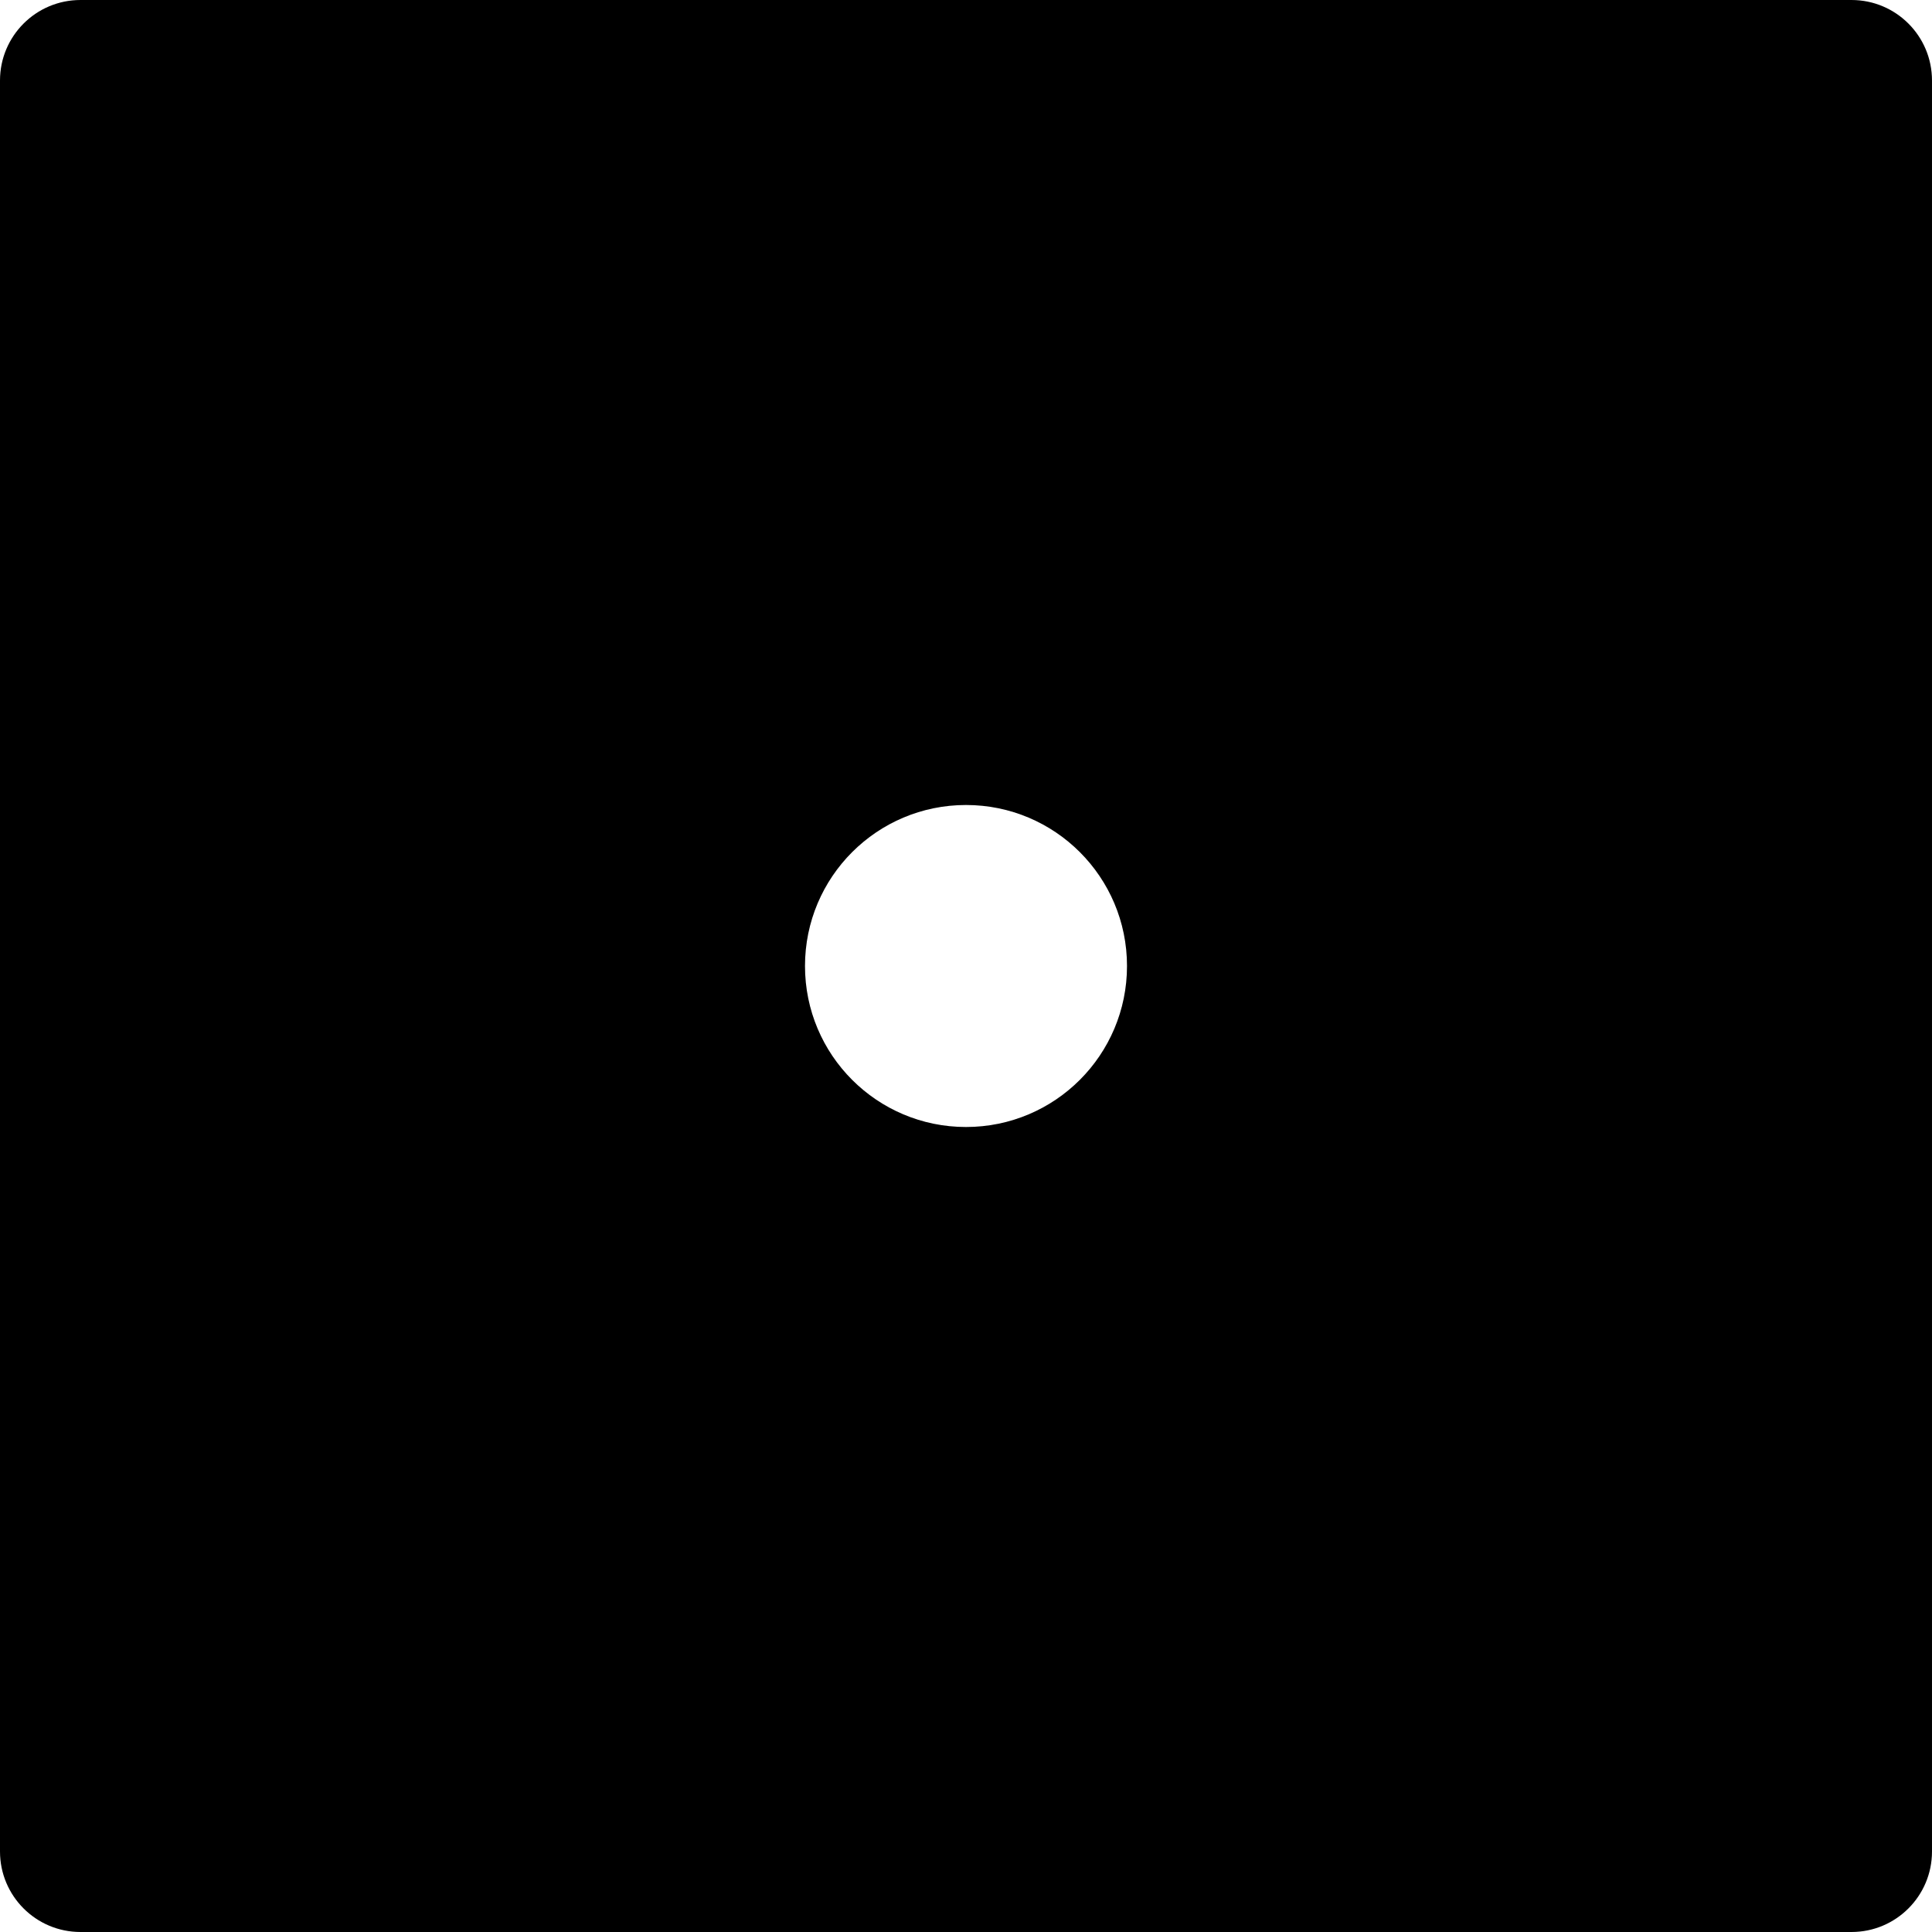
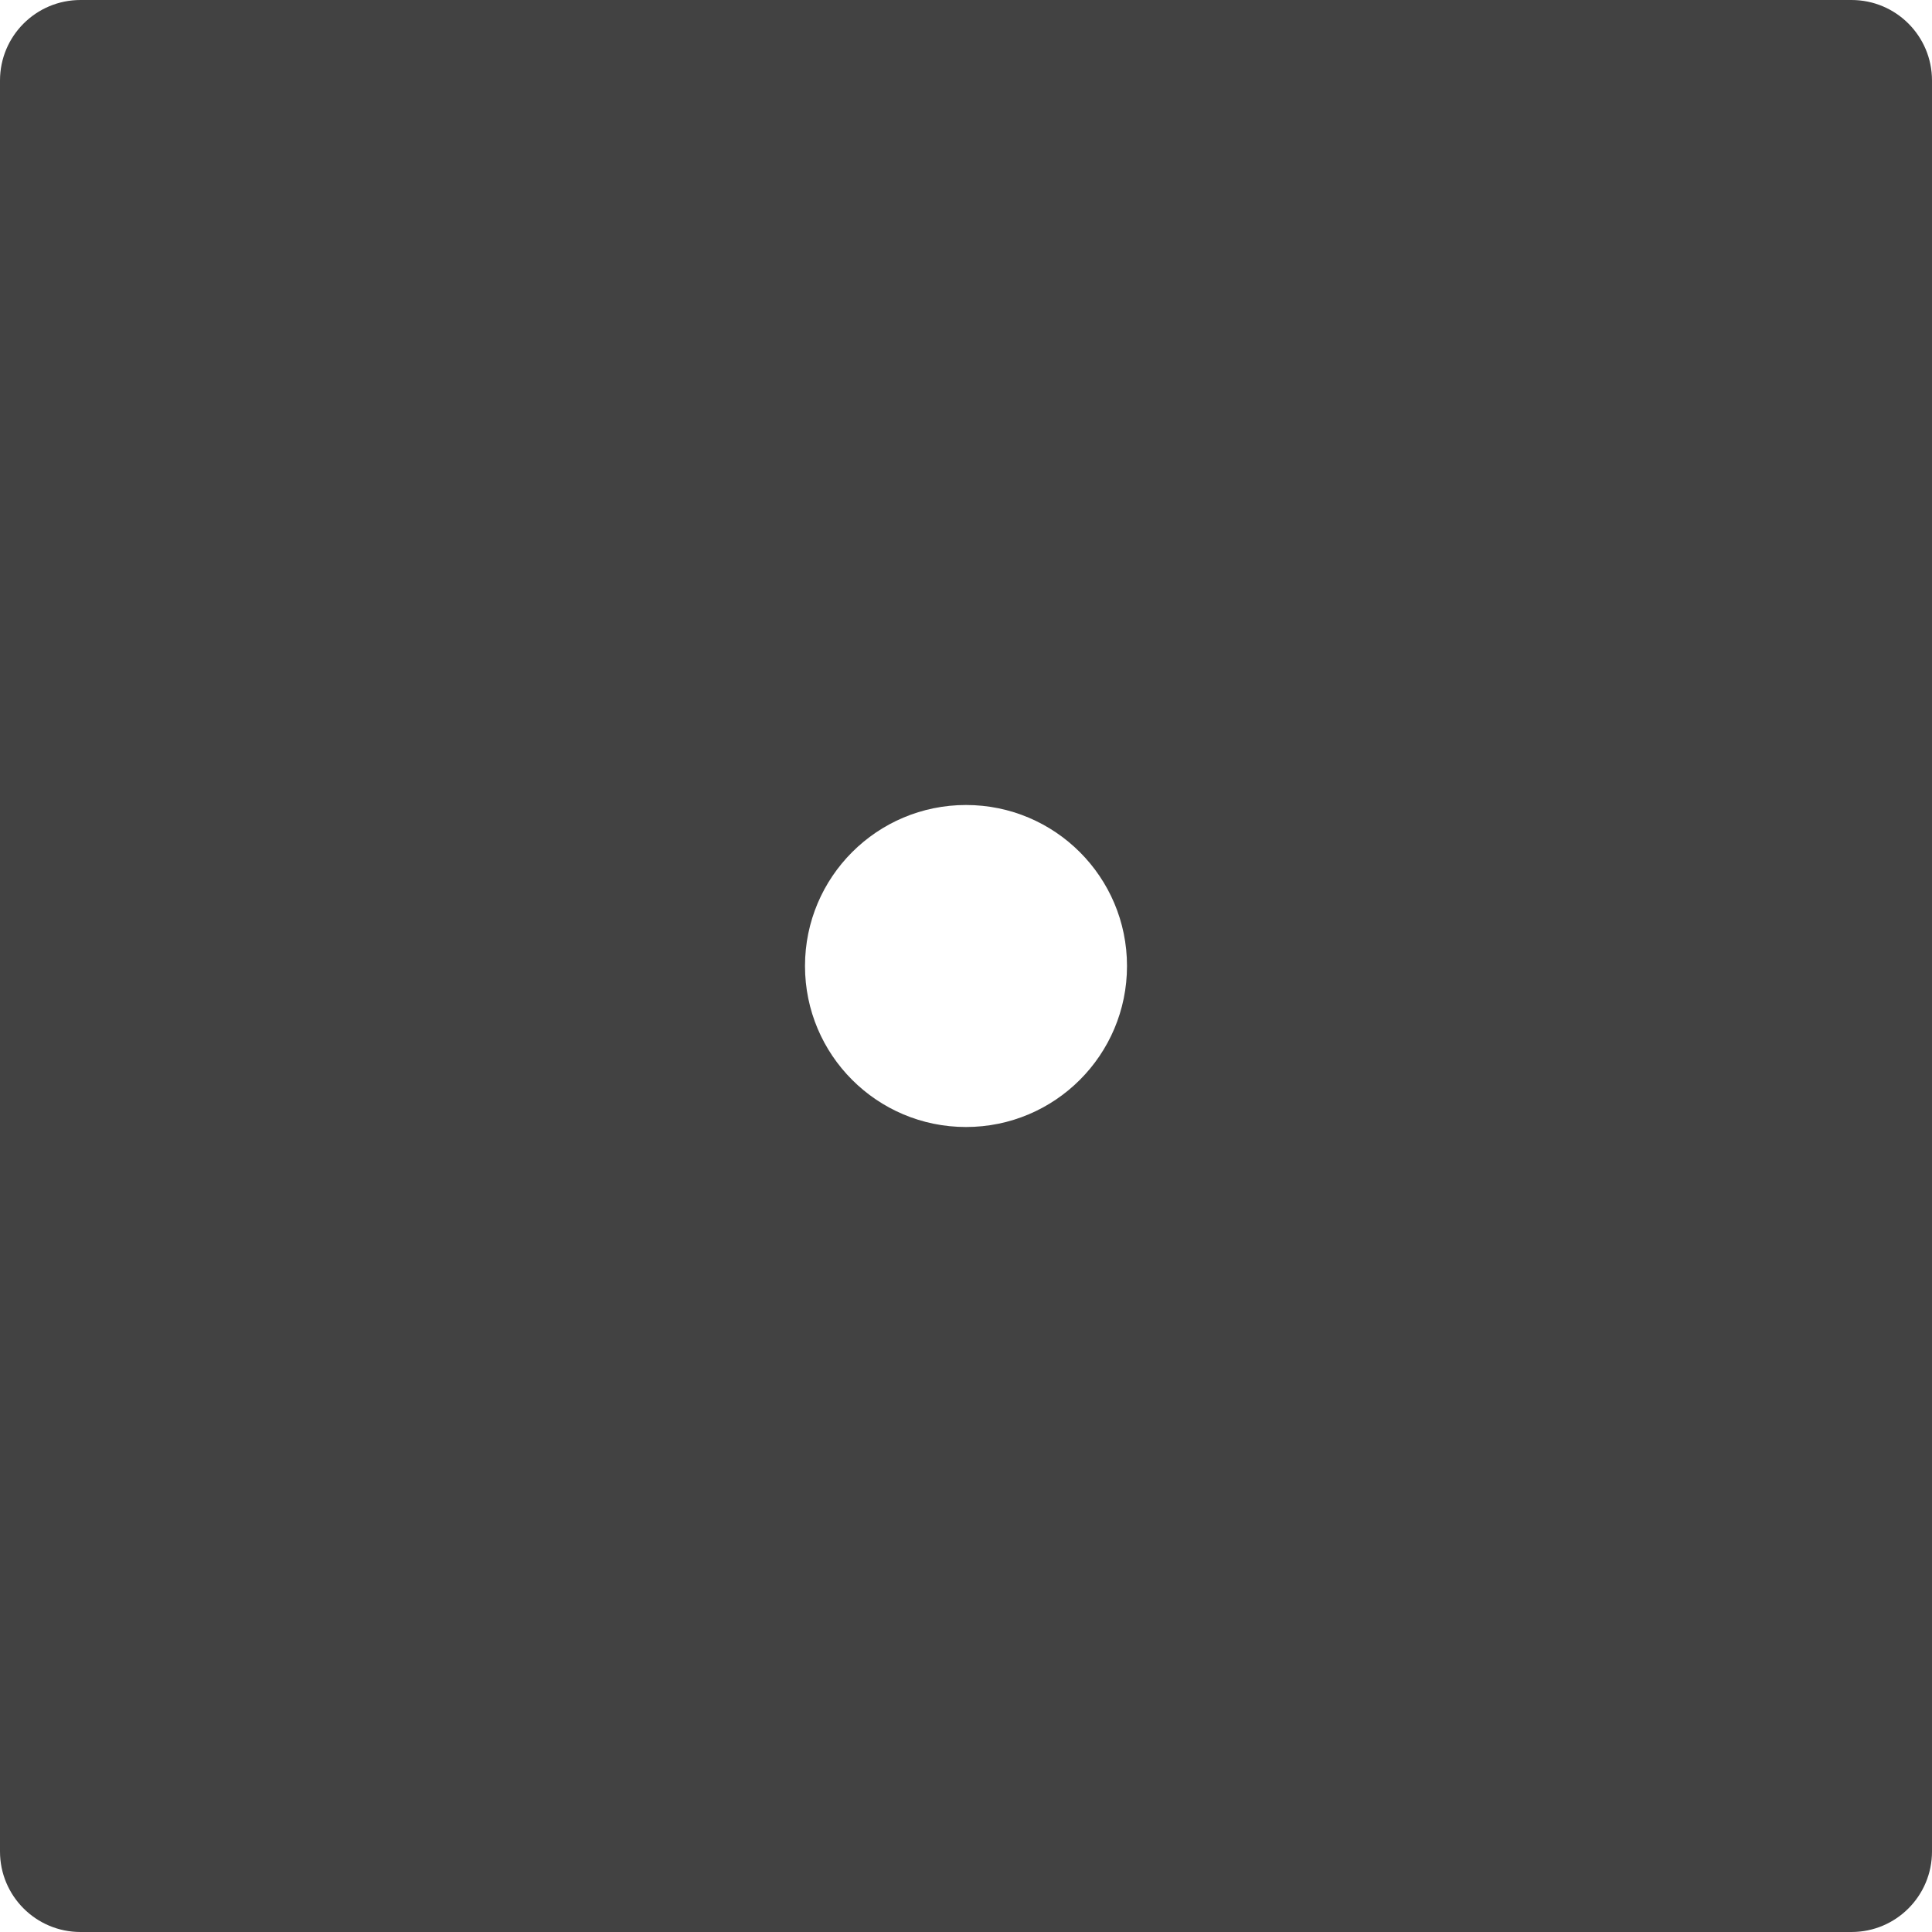
<svg xmlns="http://www.w3.org/2000/svg" version="1.1" id="Layer_1" x="0px" y="0px" viewBox="0 0 512 512" style="enable-background:new 0 0 512 512;" xml:space="preserve">
  <g>
    <g>
-       <path d="M490.667,0H21.333C9.536,0,0,9.557,0,21.333v469.333C0,502.443,9.536,512,21.333,512h469.333    c11.797,0,21.333-9.557,21.333-21.333V21.333C512,9.557,502.464,0,490.667,0z M256,298.667c-23.573,0-42.667-19.093-42.667-42.667    s19.093-42.667,42.667-42.667s42.667,19.093,42.667,42.667S279.573,298.667,256,298.667z" />
+       <path fill="#424242" d="M490.667,0H21.333C9.536,0,0,9.557,0,21.333v469.333C0,502.443,9.536,512,21.333,512h469.333    c11.797,0,21.333-9.557,21.333-21.333V21.333C512,9.557,502.464,0,490.667,0z M256,298.667c-23.573,0-42.667-19.093-42.667-42.667    s19.093-42.667,42.667-42.667s42.667,19.093,42.667,42.667S279.573,298.667,256,298.667z" />
    </g>
  </g>
  <g>
</g>
  <g>
</g>
  <g>
</g>
  <g>
</g>
  <g>
</g>
  <g>
</g>
  <g>
</g>
  <g>
</g>
  <g>
</g>
  <g>
</g>
  <g>
</g>
  <g>
</g>
  <g>
</g>
  <g>
</g>
  <g>
</g>
</svg>
